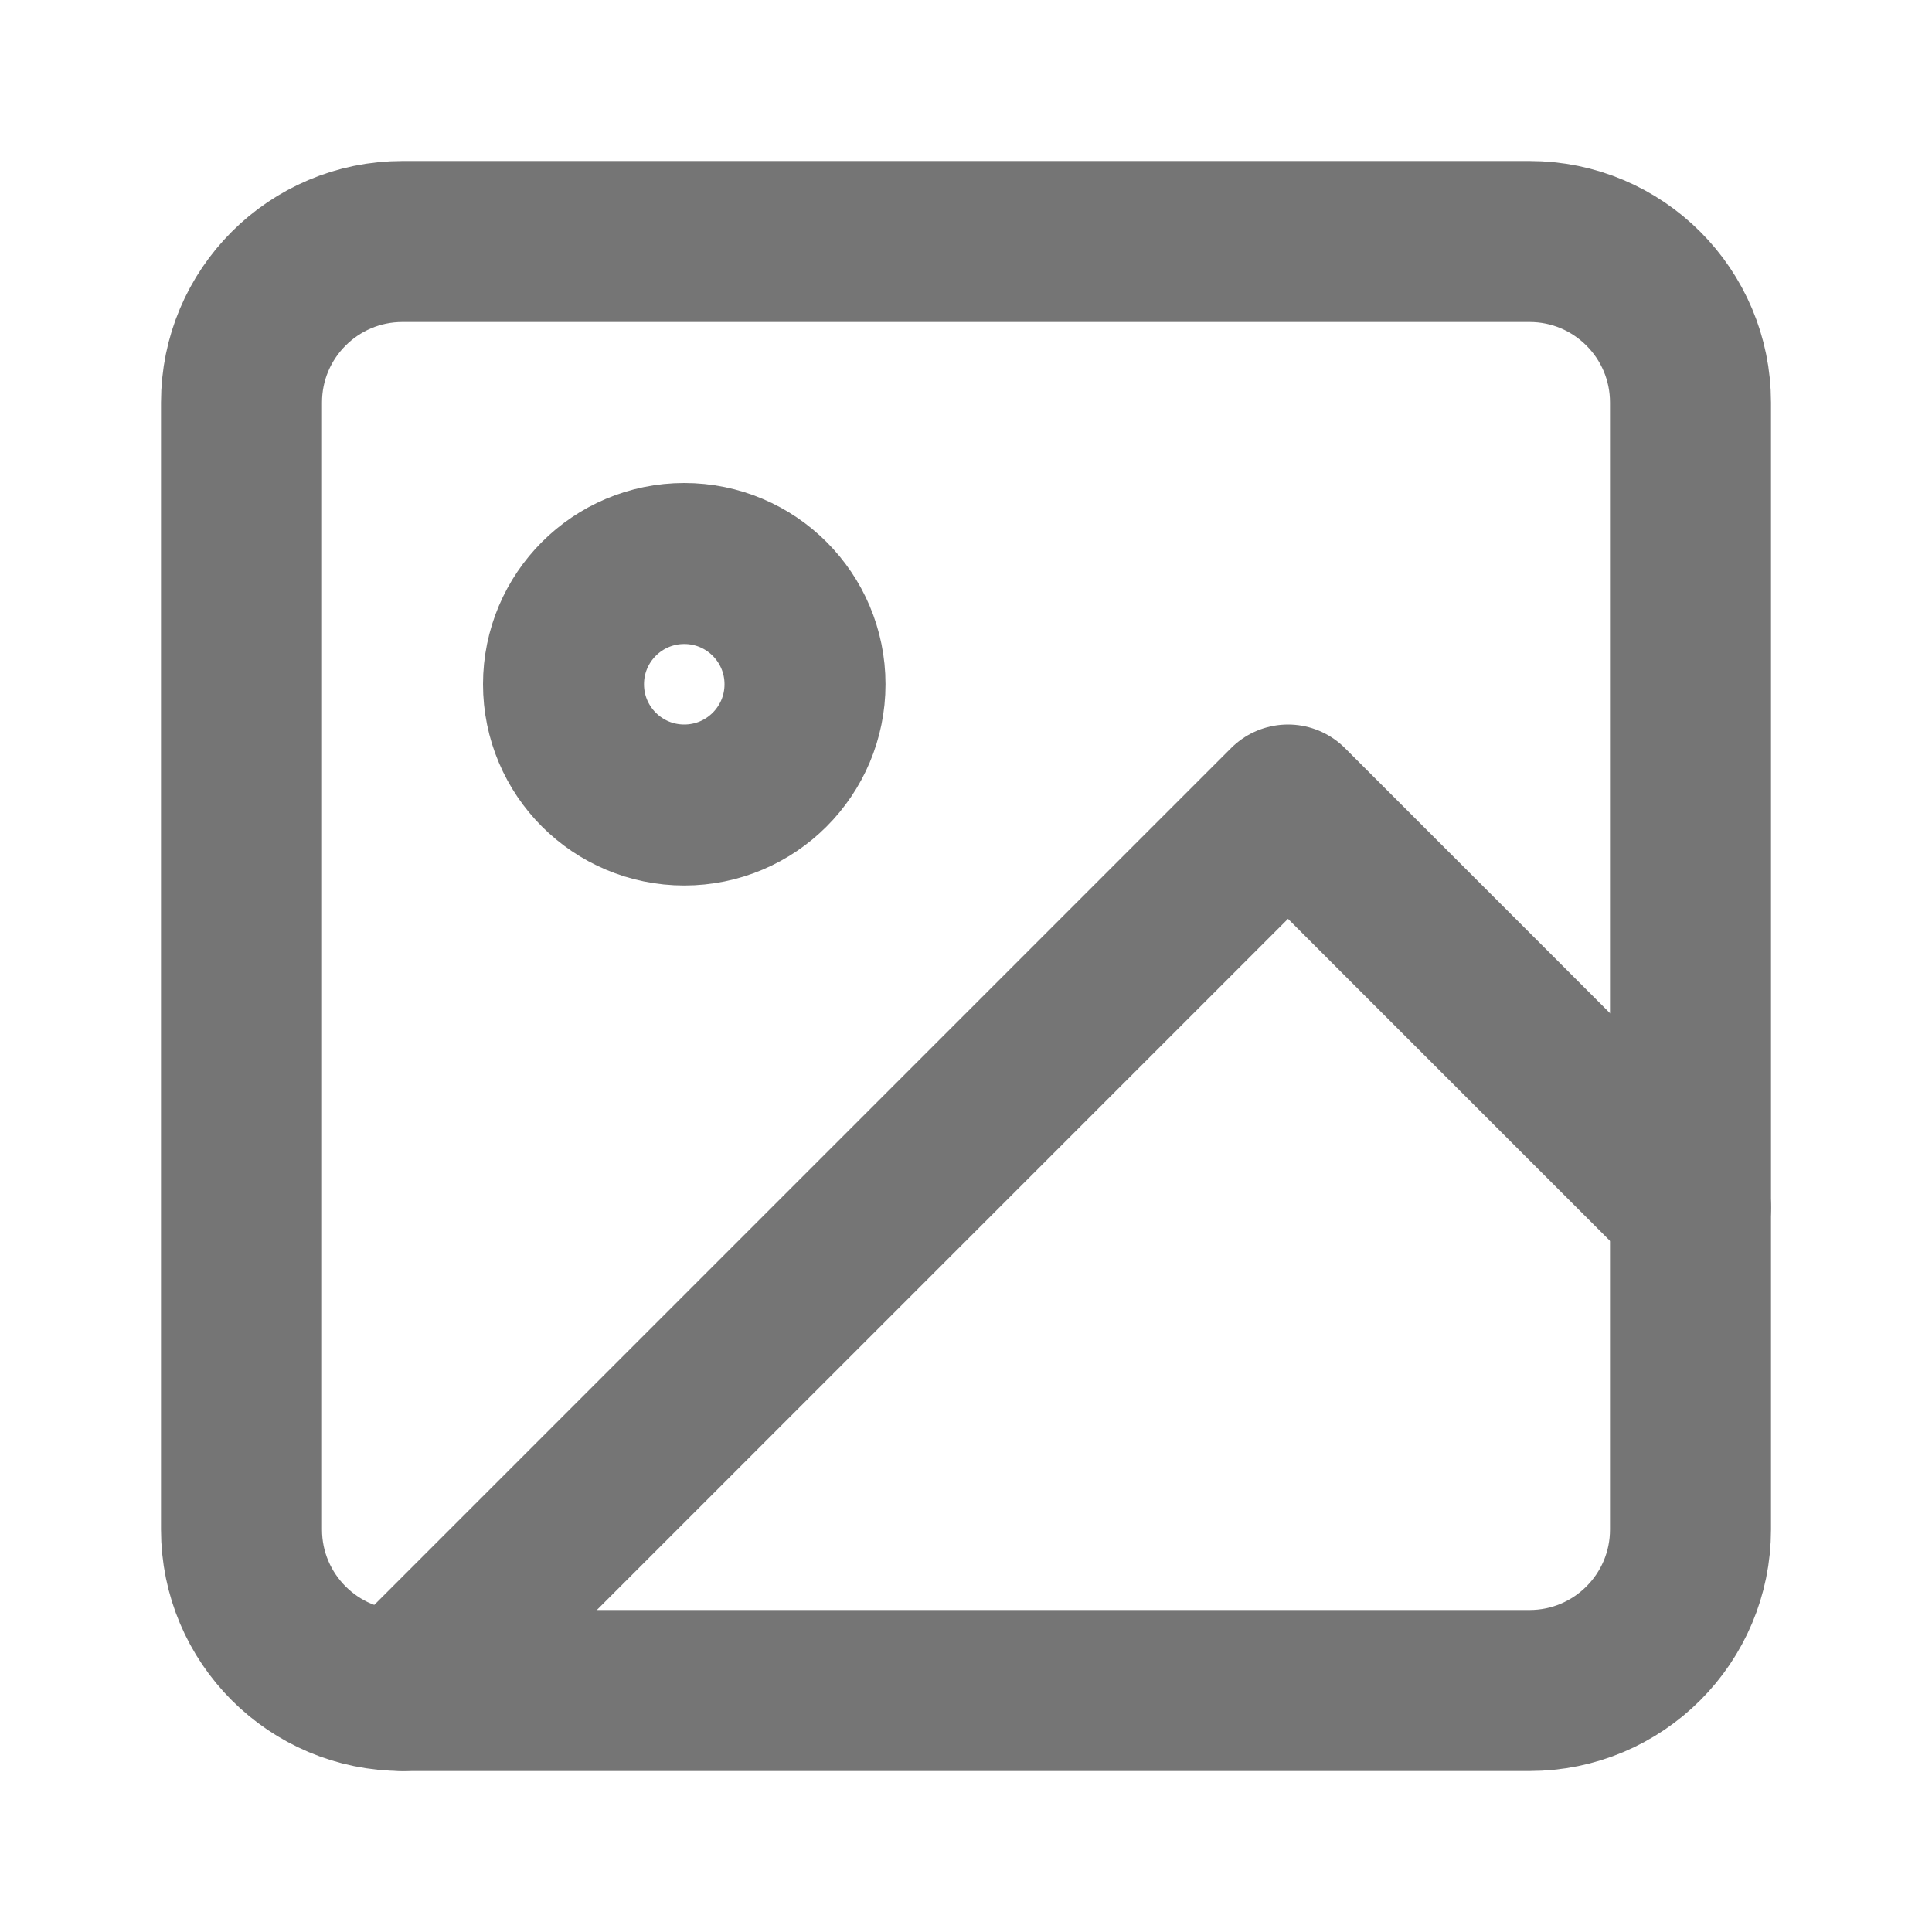
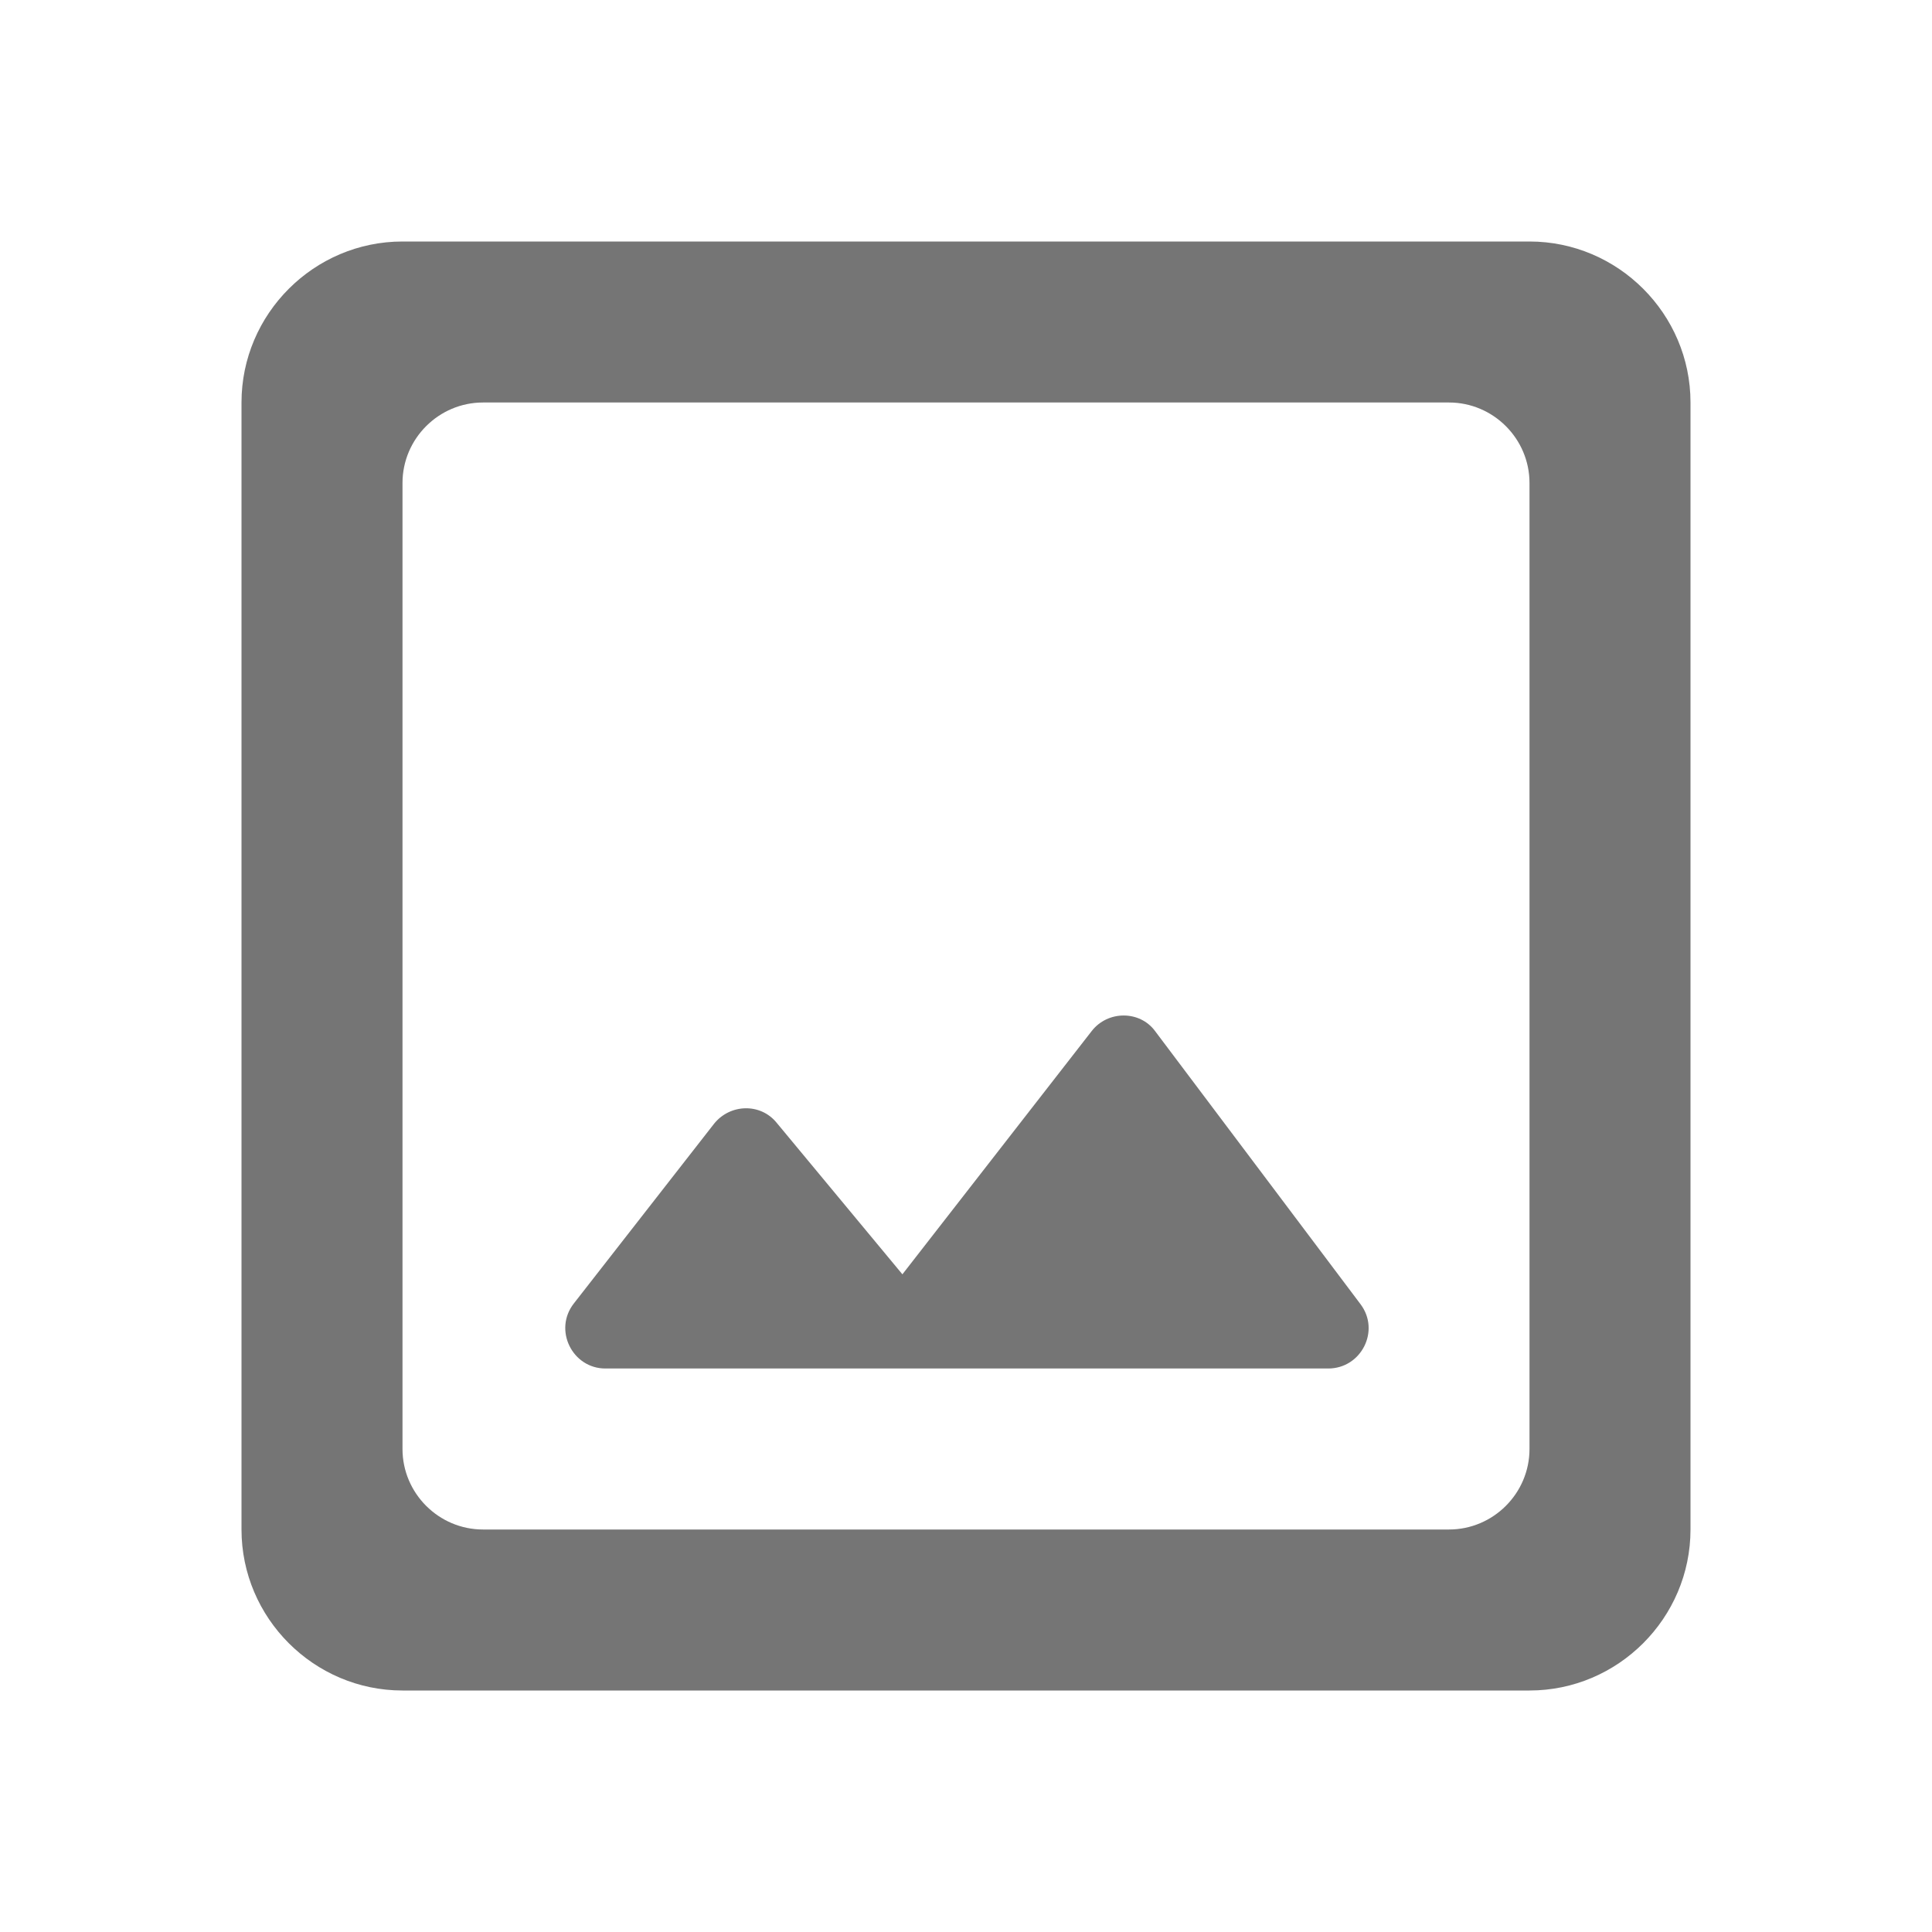
- <svg xmlns="http://www.w3.org/2000/svg" width="24" height="24" viewBox="0 0 24 24" fill="none" stroke="#757575" stroke-width="2" stroke-linecap="round" stroke-linejoin="round">
-   <rect x="3" y="3" width="18" height="18" rx="2" ry="2" />
-   <circle cx="8.5" cy="8.5" r="1.5" />
-   <polyline points="21 15 16 10 5 21" />
+ <svg xmlns="http://www.w3.org/2000/svg" fill="#757575" width="24" height="24" viewBox="0 0 24 24">
+   <path d="M0 0h24v24H0V0z" fill="none" />
+   <path d="M19 3H5c-1.1 0-2 .9-2 2v14c0 1.1.9 2 2 2h14c1.1 0 2-.9 2-2V5c0-1.1-.9-2-2-2zm-1 16H6c-.55 0-1-.45-1-1V6c0-.55.45-1 1-1h12c.55 0 1 .45 1 1v12c0 .55-.45 1-1 1zm-4.44-6.19l-2.35 3.02-1.56-1.88c-.2-.25-.58-.24-.78.01l-1.74 2.23c-.26.33-.02.81.39.81h8.98c.41 0 .65-.47.4-.8l-2.55-3.39c-.19-.26-.59-.26-.79 0z" />
</svg>
